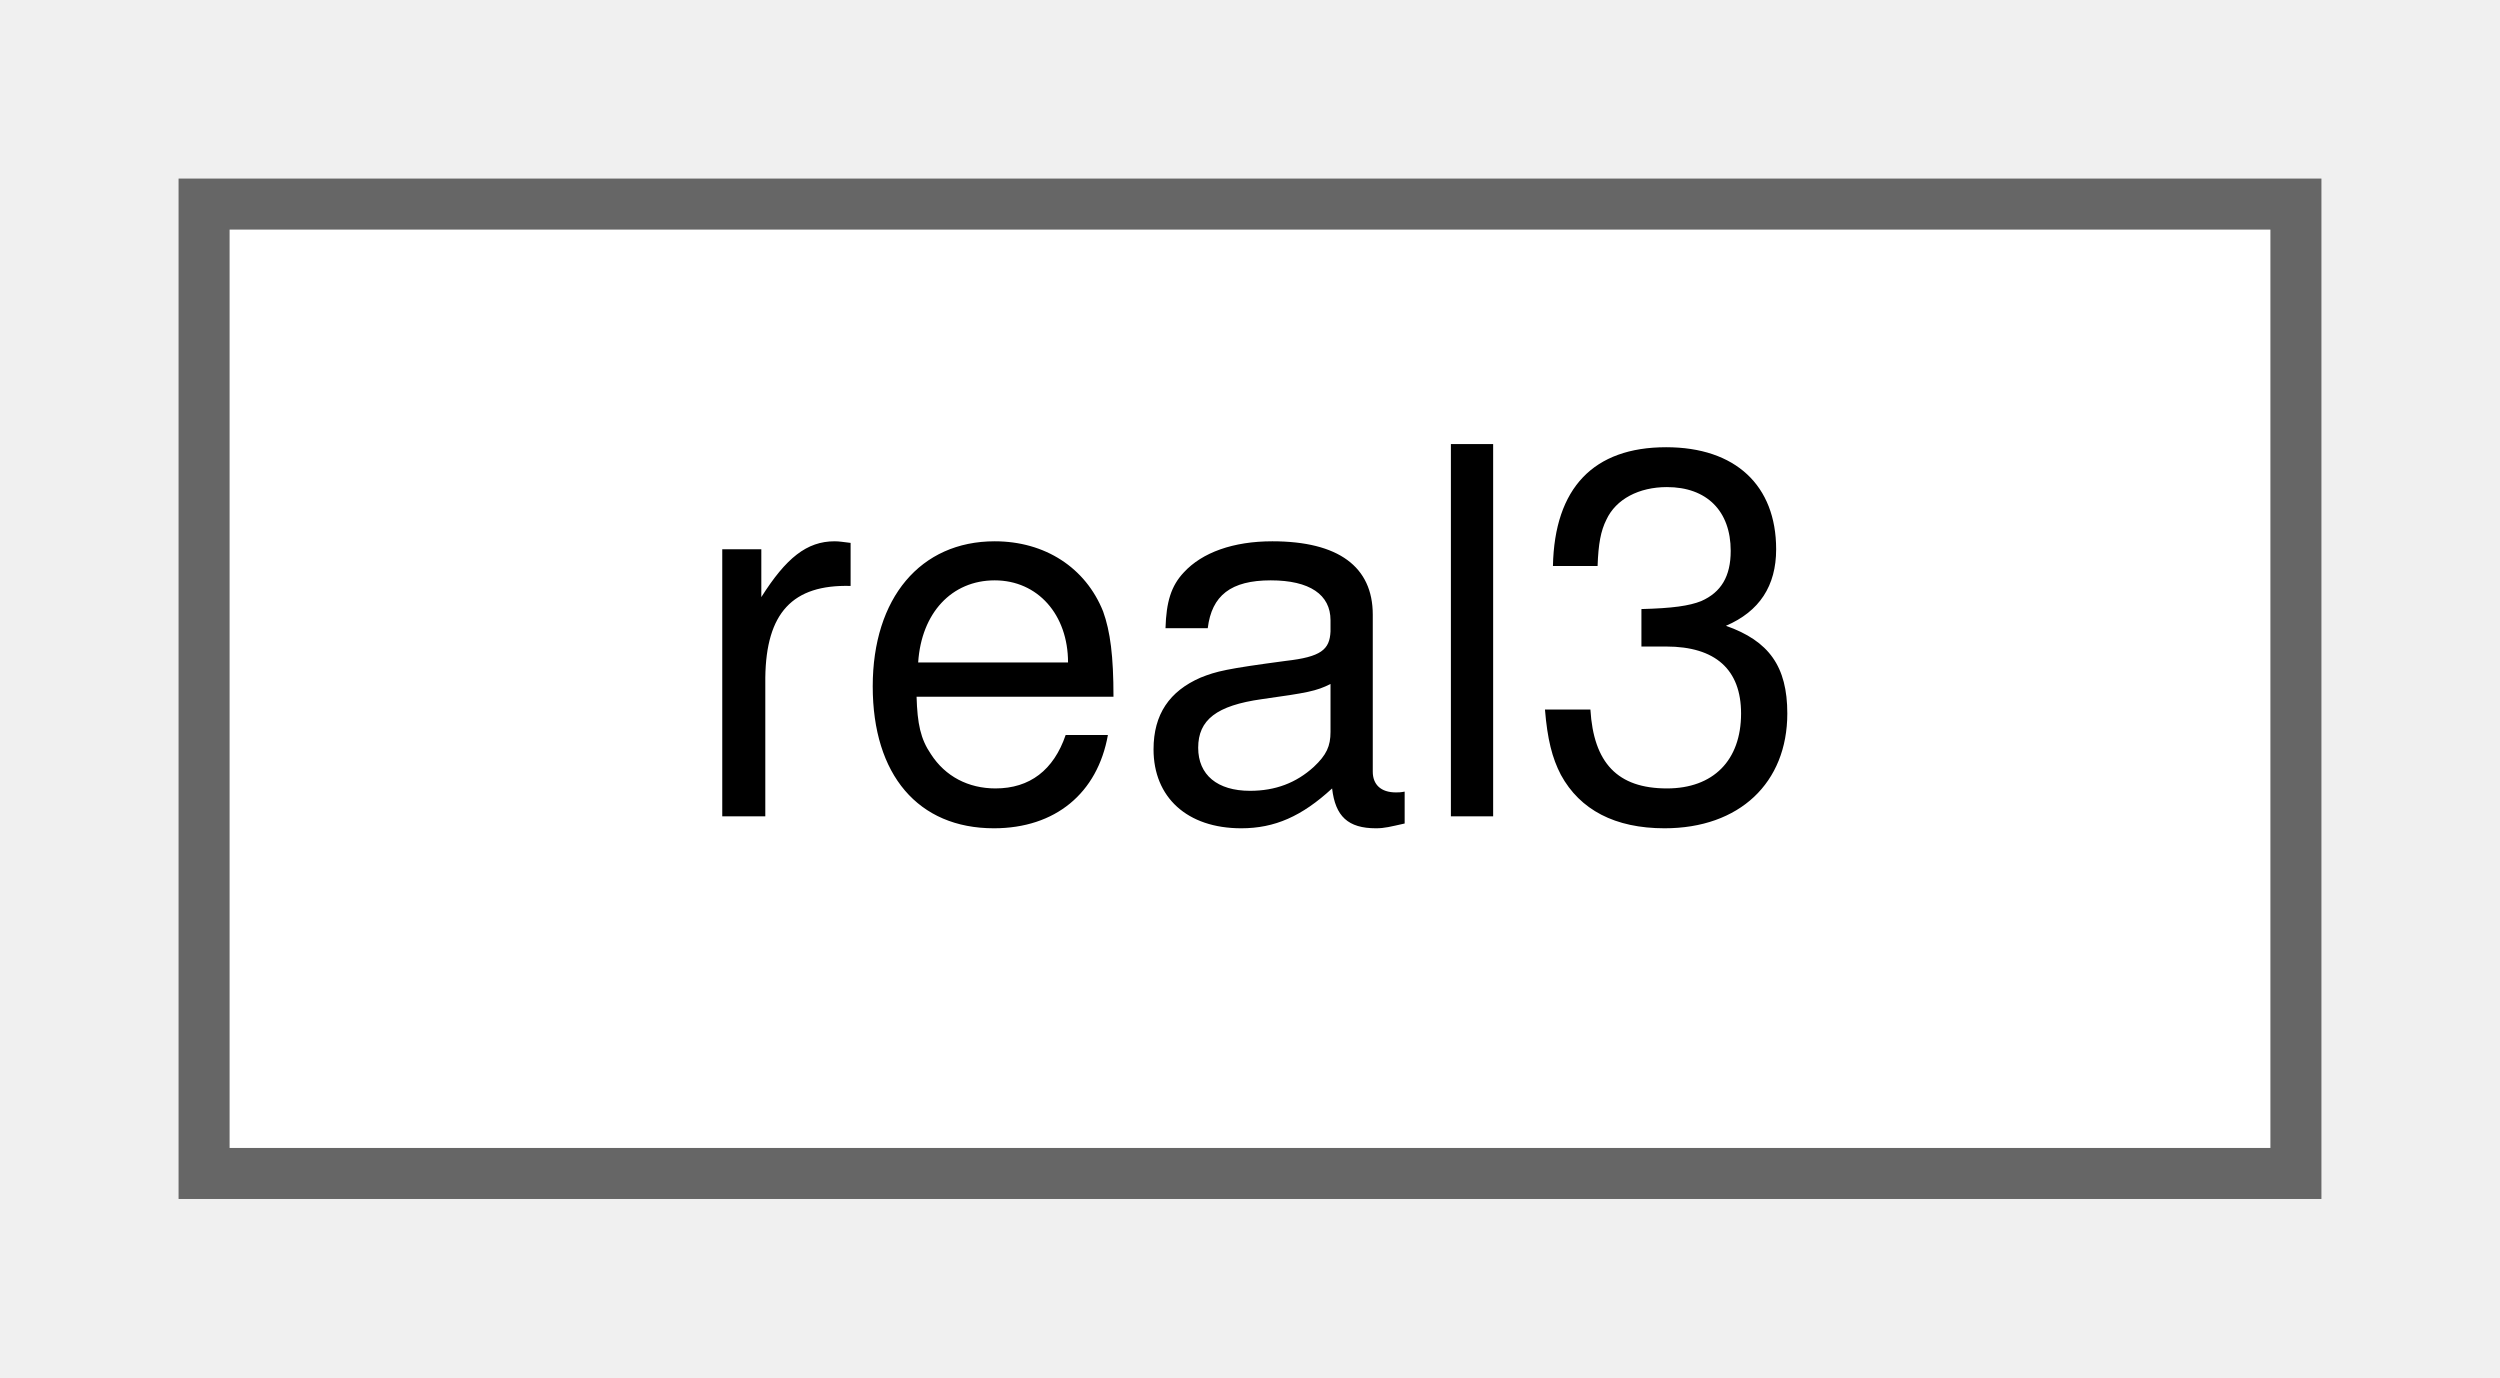
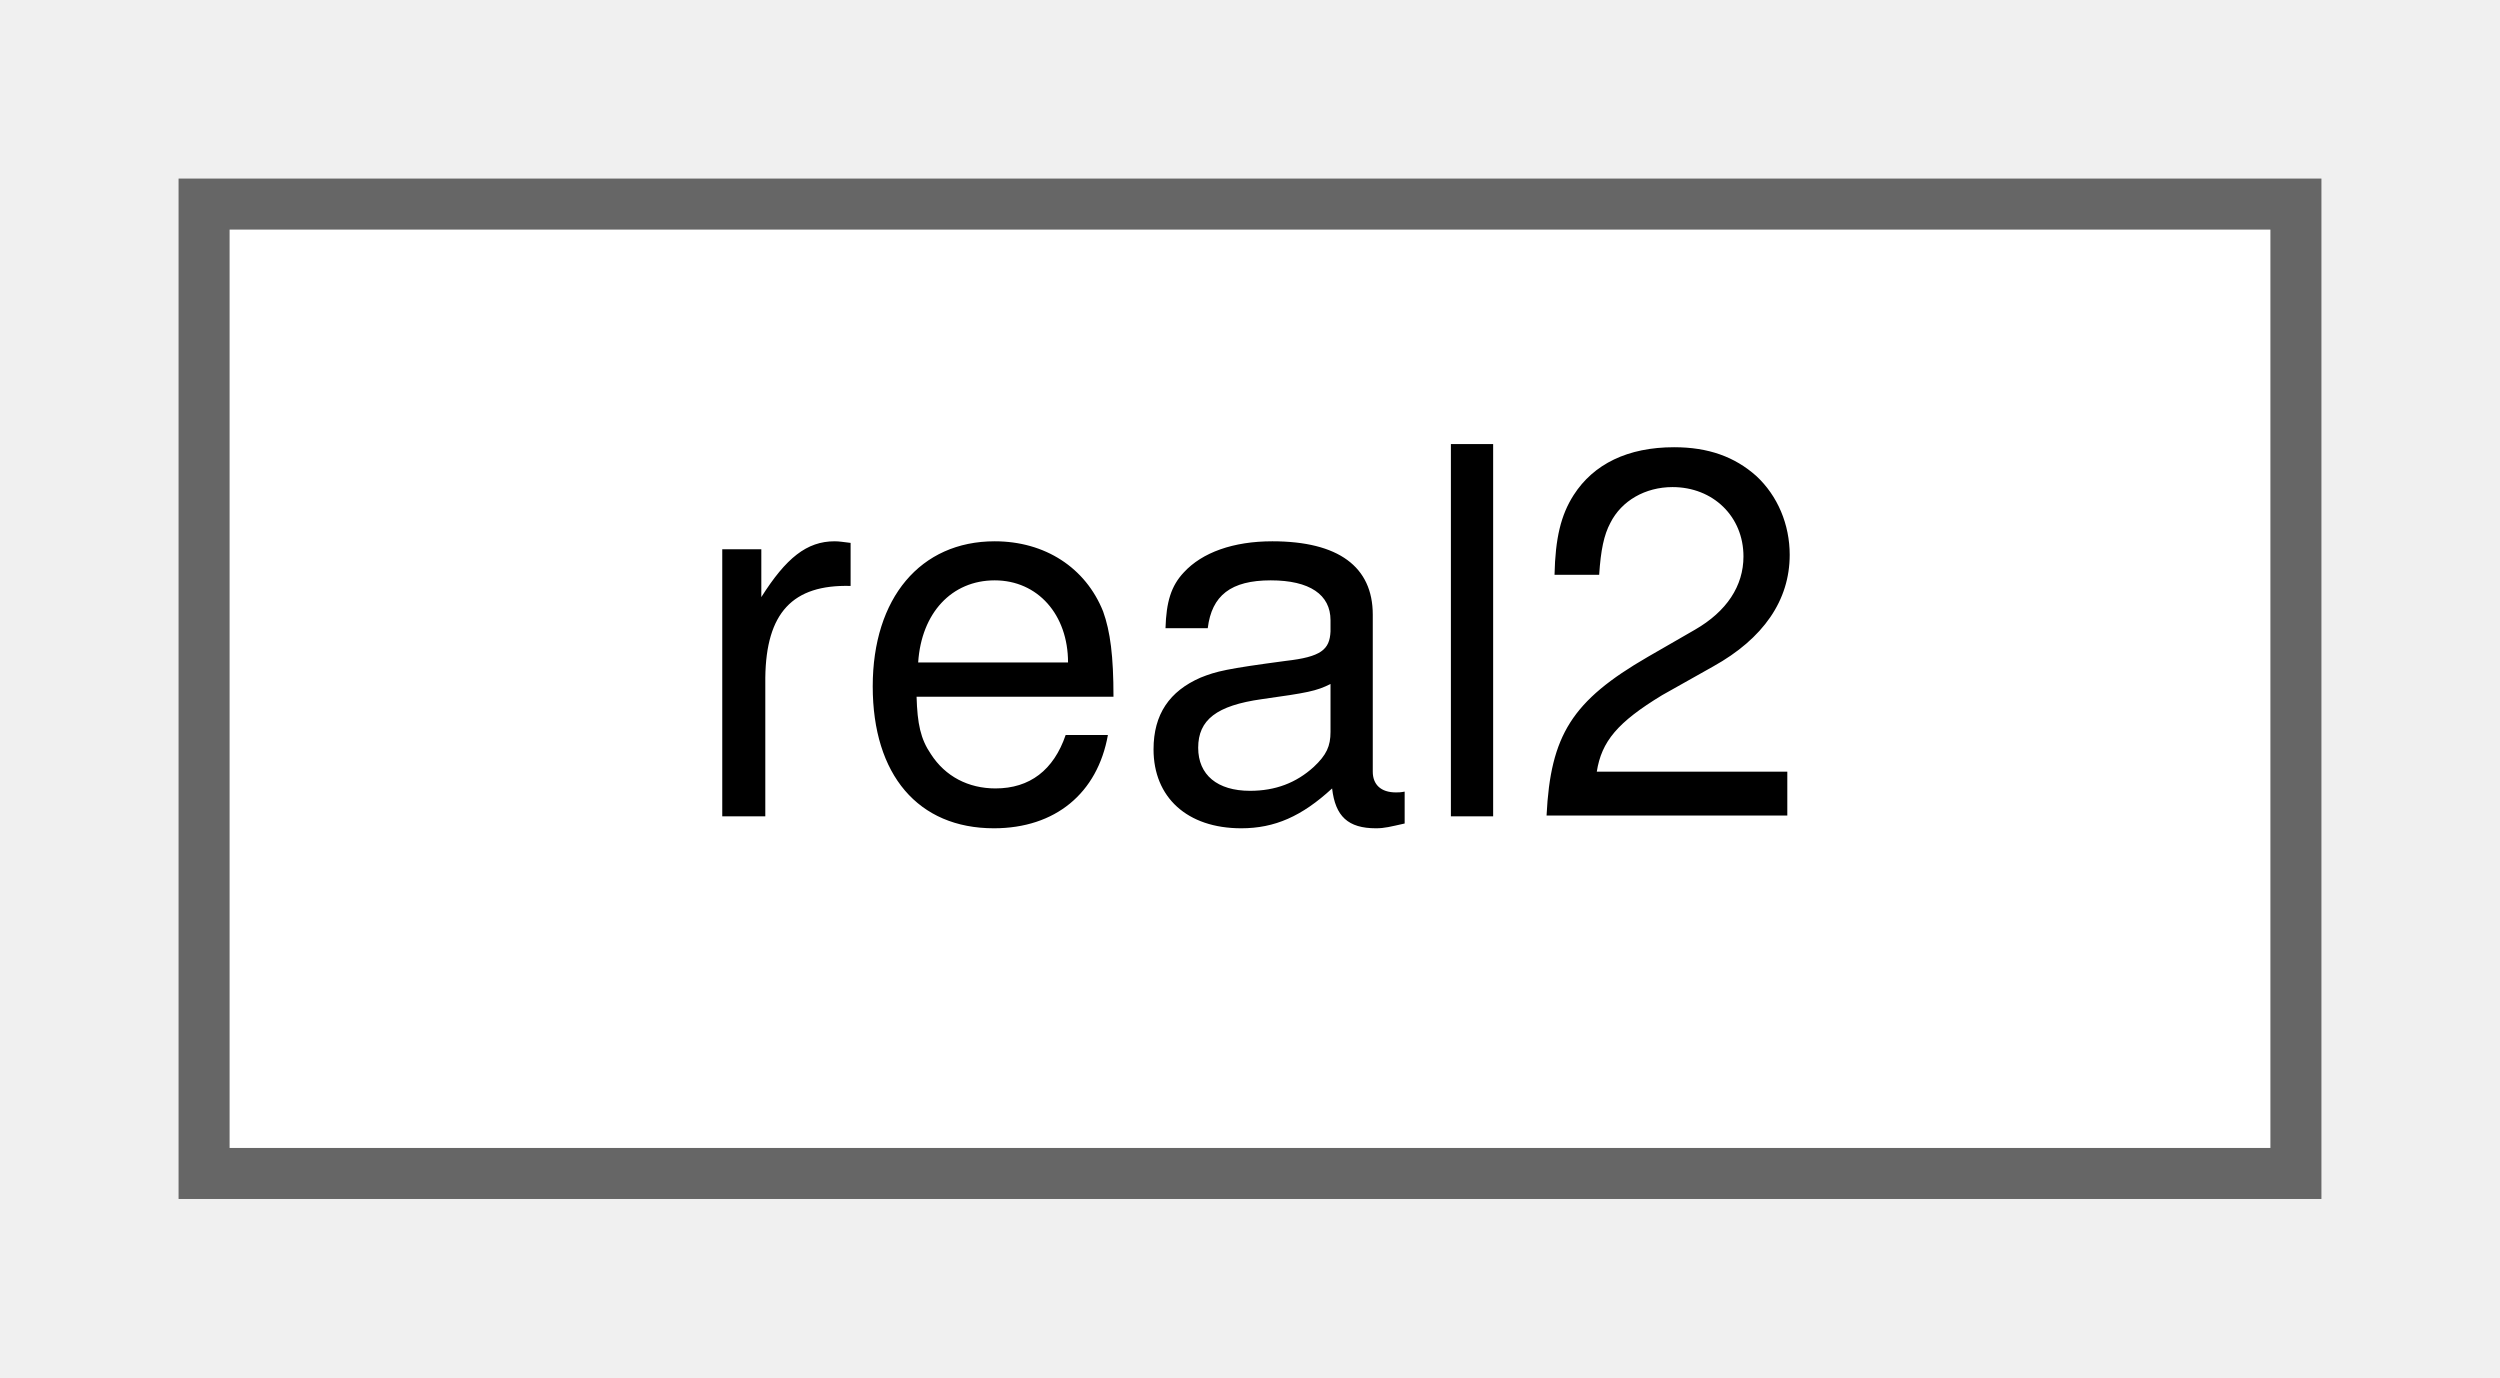
<svg xmlns="http://www.w3.org/2000/svg" xmlns:xlink="http://www.w3.org/1999/xlink" width="49pt" height="27pt" viewBox="0.00 0.00 49.00 27.00">
  <g id="graph0" class="graph" transform="scale(1 1) rotate(0) translate(4 23)">
    <g id="Node000000" class="node">
      <g id="a_Node000000">
-         <a xlink:href="structreal3.html" target="_top" xlink:title=" ">
+         <a xlink:href="structreal2.html" target="_top" xlink:title=" ">
          <polygon fill="white" stroke="#666666" points="41,-19 0,-19 0,0 41,0 41,-19" />
-           <text text-anchor="middle" x="20.5" y="-7" font-family="Helvetica,sans-Serif" font-size="10.00">real3</text>
+           <text text-anchor="middle" x="20.5" y="-7" font-family="Helvetica,sans-Serif" font-size="10.00">real2</text>
        </a>
      </g>
    </g>
  </g>
</svg>
